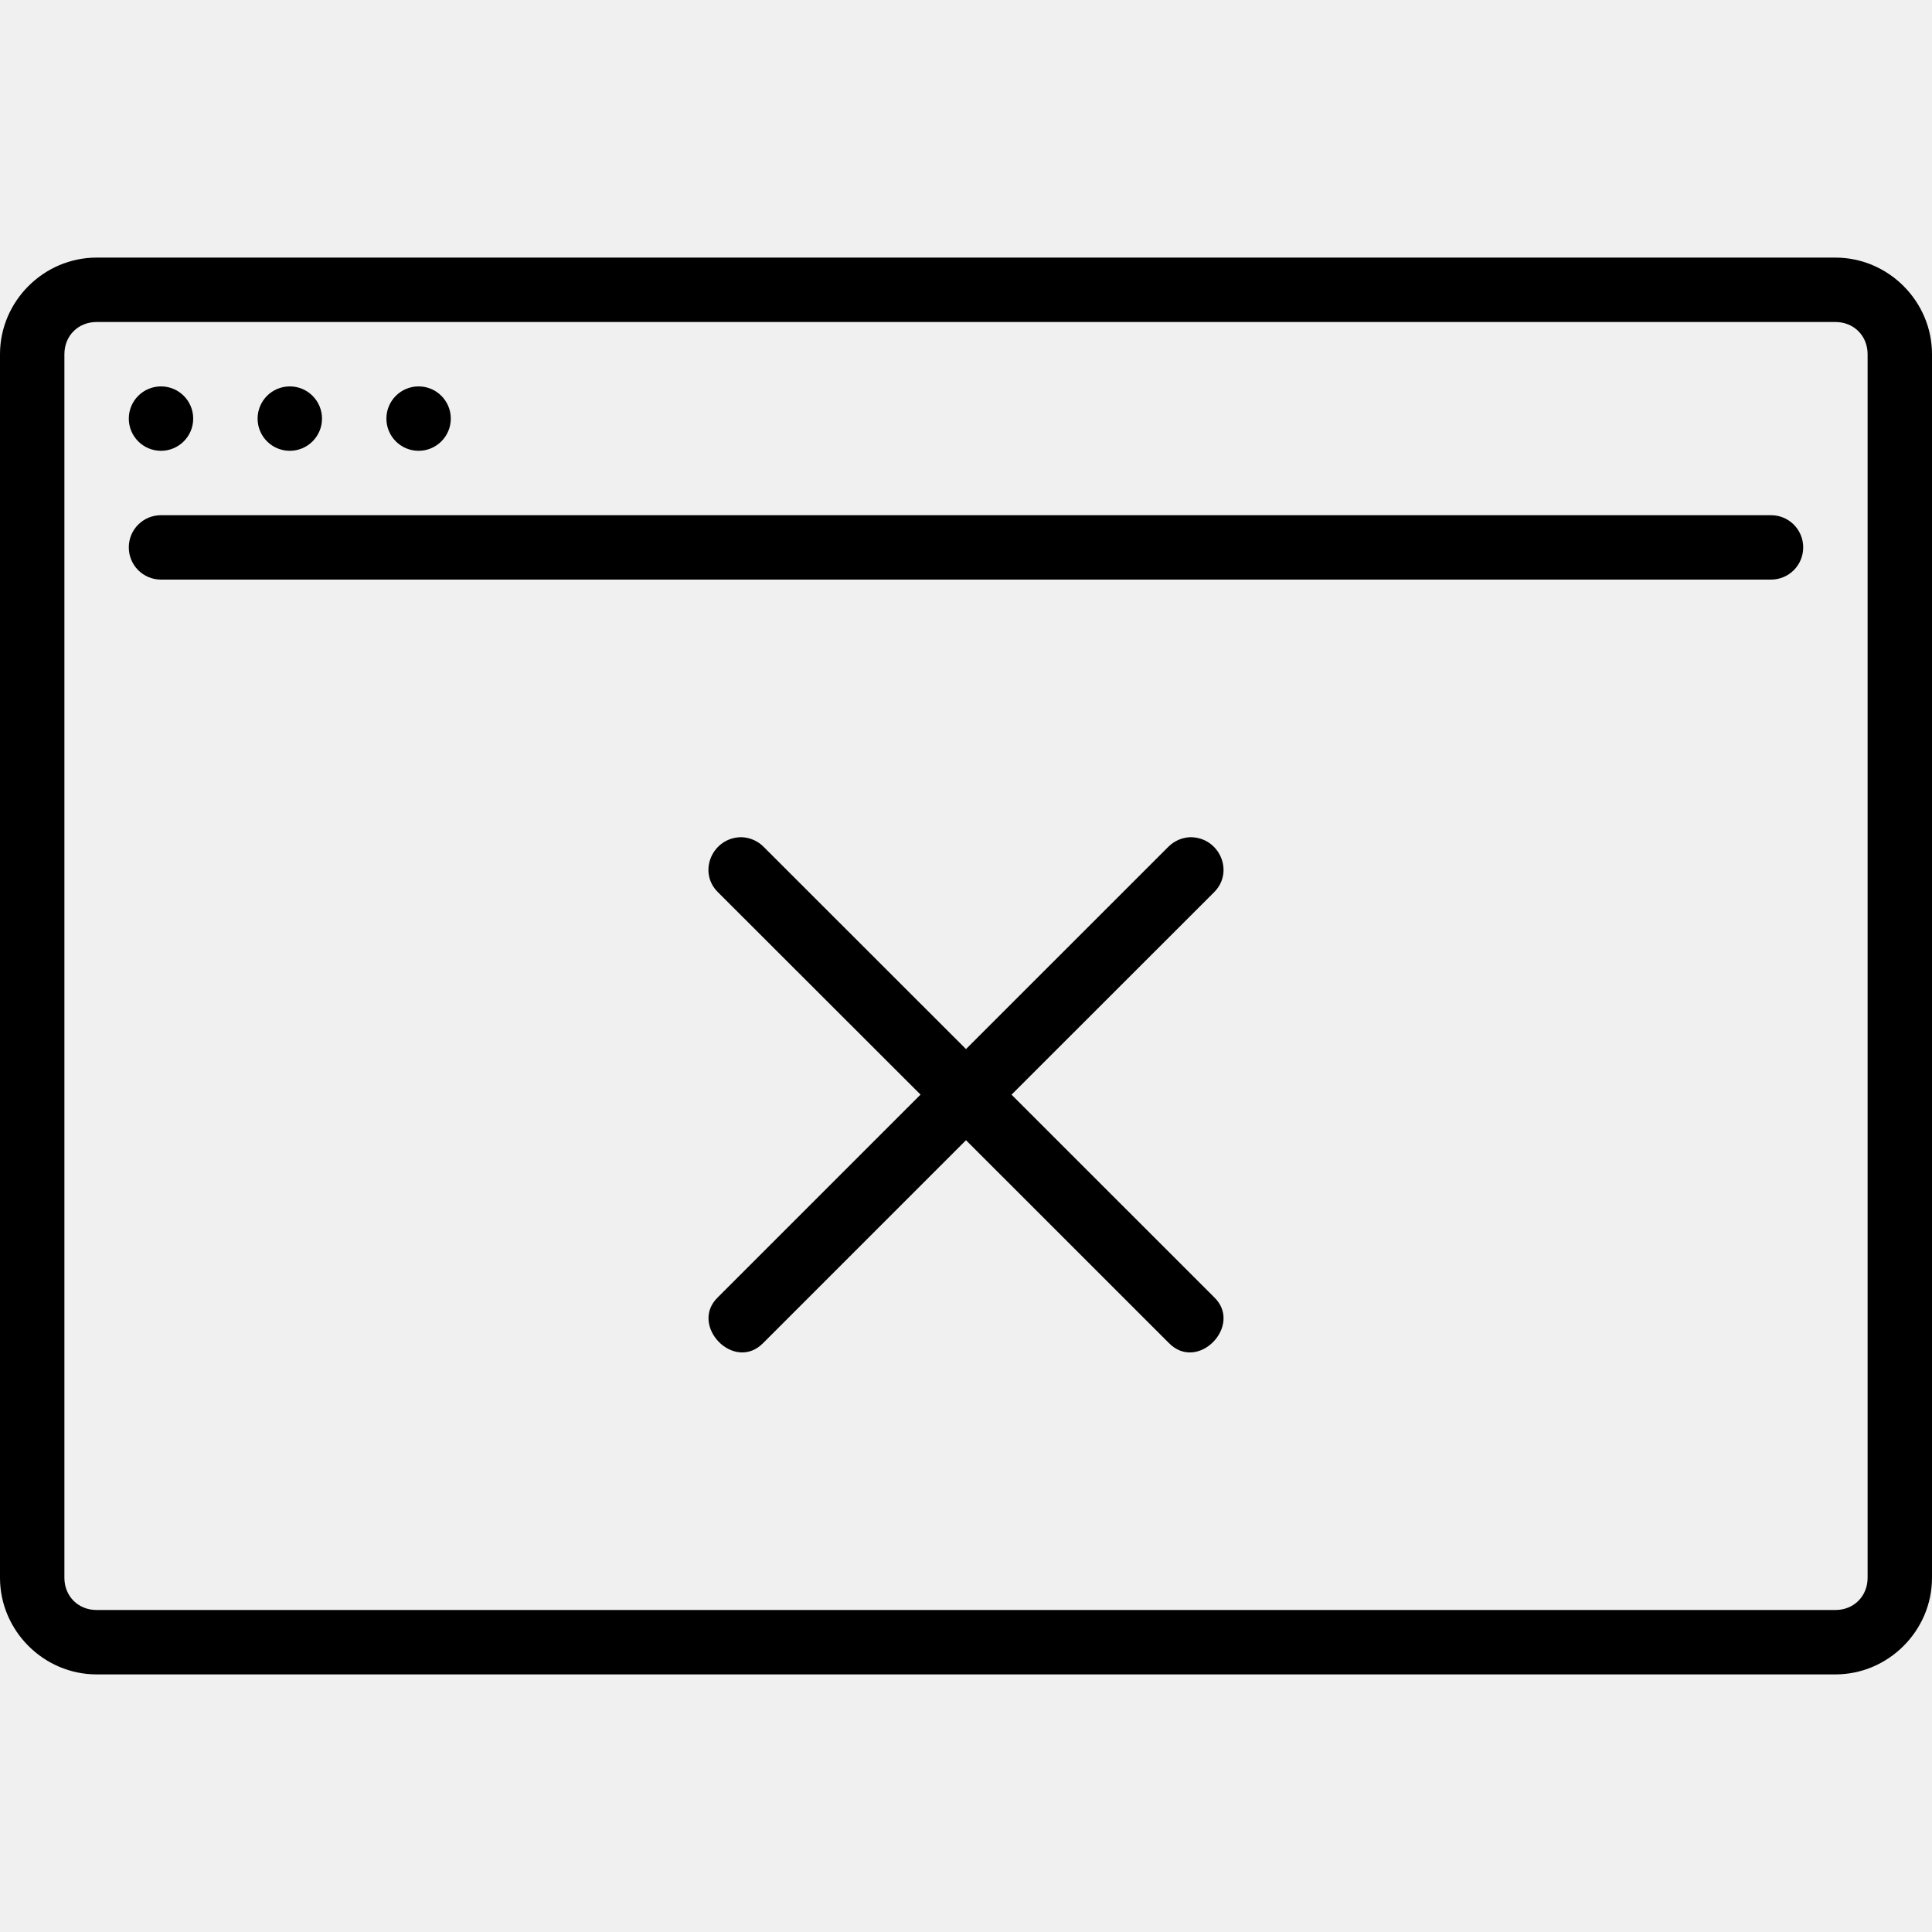
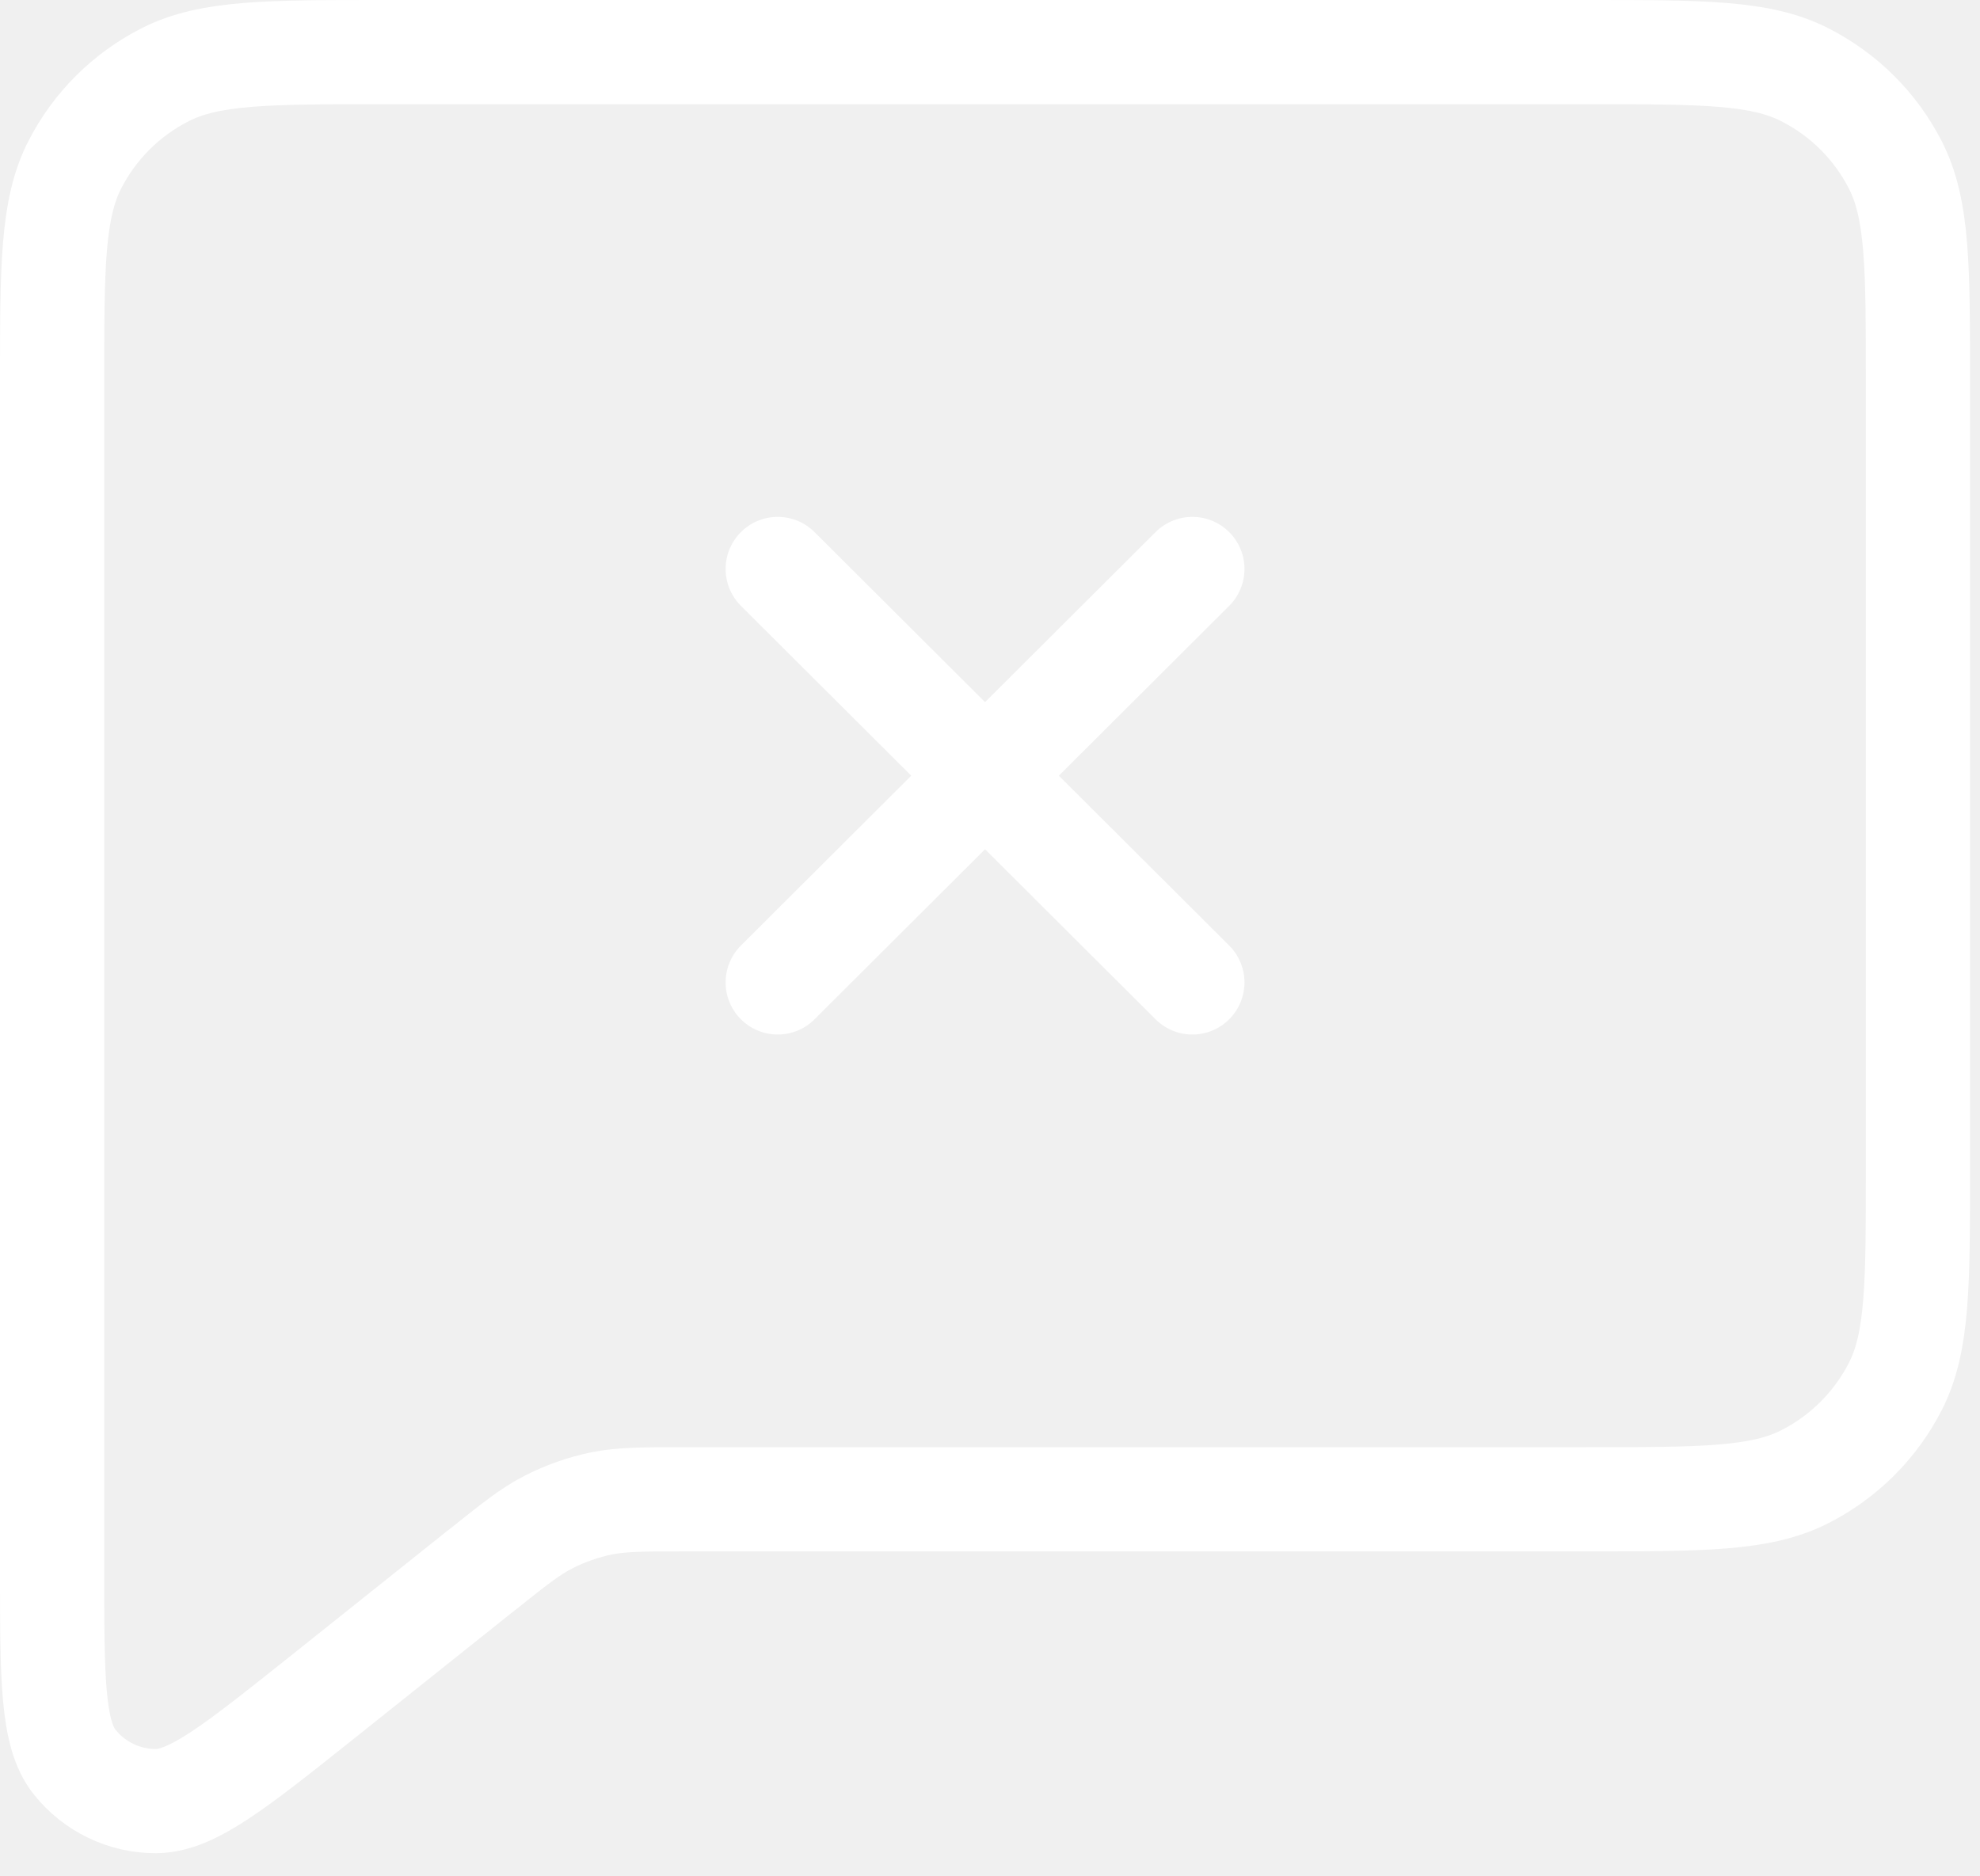
- <svg xmlns="http://www.w3.org/2000/svg" fill="#000000" width="800px" height="800px" viewBox="0 0 30 30">
-   <path d="M11.514 13c-.45 0-.688.54-.363.857l3.143 3.14-3.146 3.146c-.455.436.255 1.177.707.707L15 17.705l3.146 3.145c.452.47 1.162-.27.707-.707l-3.146-3.145 3.142-3.14c.324-.318.087-.858-.364-.858-.13.004-.253.058-.344.15L15 16.29l-3.142-3.14c-.09-.092-.214-.146-.344-.15zM2.5 8h25c.277 0 .5.223.5.5s-.223.5-.5.5h-25c-.277 0-.5-.223-.5-.5s.223-.5.5-.5zM7 6.5a.5.5 0 0 1-.5.5.5.5 0 0 1-.5-.5.5.5 0 0 1 .5-.5.5.5 0 0 1 .5.5zm-2 0a.5.5 0 0 1-.5.5.5.5 0 0 1-.5-.5.5.5 0 0 1 .5-.5.5.5 0 0 1 .5.5zm-2 0a.5.5 0 0 1-.5.5.5.5 0 0 1-.5-.5.5.5 0 0 1 .5-.5.5.5 0 0 1 .5.5zM1.5 4C.678 4 0 4.678 0 5.5v19c0 .822.678 1.5 1.5 1.5h27c.822 0 1.5-.678 1.5-1.5v-19c0-.822-.678-1.5-1.5-1.5h-27zm0 1h27c.286 0 .5.214.5.5v19c0 .286-.214.5-.5.5h-27c-.286 0-.5-.214-.5-.5v-19c0-.286.214-.5.5-.5z" />
+ <svg xmlns="http://www.w3.org/2000/svg" width="38" height="36" viewBox="0 0 38 36" fill="none">
+   <path d="M14.926 18.857L18.905 14.889M18.905 14.889L22.884 10.921M18.905 14.889L14.926 10.921M18.905 14.889L22.884 18.857M9.204 30.169L6.172 32.589C4.515 33.909 3.688 34.569 2.991 34.571C2.692 34.572 2.397 34.505 2.127 34.375C1.857 34.245 1.62 34.057 1.434 33.823C1 33.282 1 32.224 1 30.109V7.351C1 5.129 1 4.016 1.434 3.165C1.816 2.419 2.422 1.813 3.172 1.433C4.024 1 5.138 1 7.366 1H30.443C32.672 1 33.786 1 34.635 1.433C35.385 1.813 35.994 2.419 36.376 3.167C36.809 4.014 36.809 5.125 36.809 7.343V22.436C36.809 24.653 36.809 25.762 36.376 26.611C35.994 27.358 35.386 27.965 34.637 28.345C33.788 28.778 32.673 28.778 30.449 28.778H13.181C12.352 28.778 11.94 28.778 11.544 28.857C11.193 28.93 10.853 29.049 10.533 29.212C10.175 29.393 9.857 29.649 9.226 30.153L9.204 30.169Z" stroke="white" stroke-width="2" stroke-linecap="round" stroke-linejoin="round" />
</svg>
